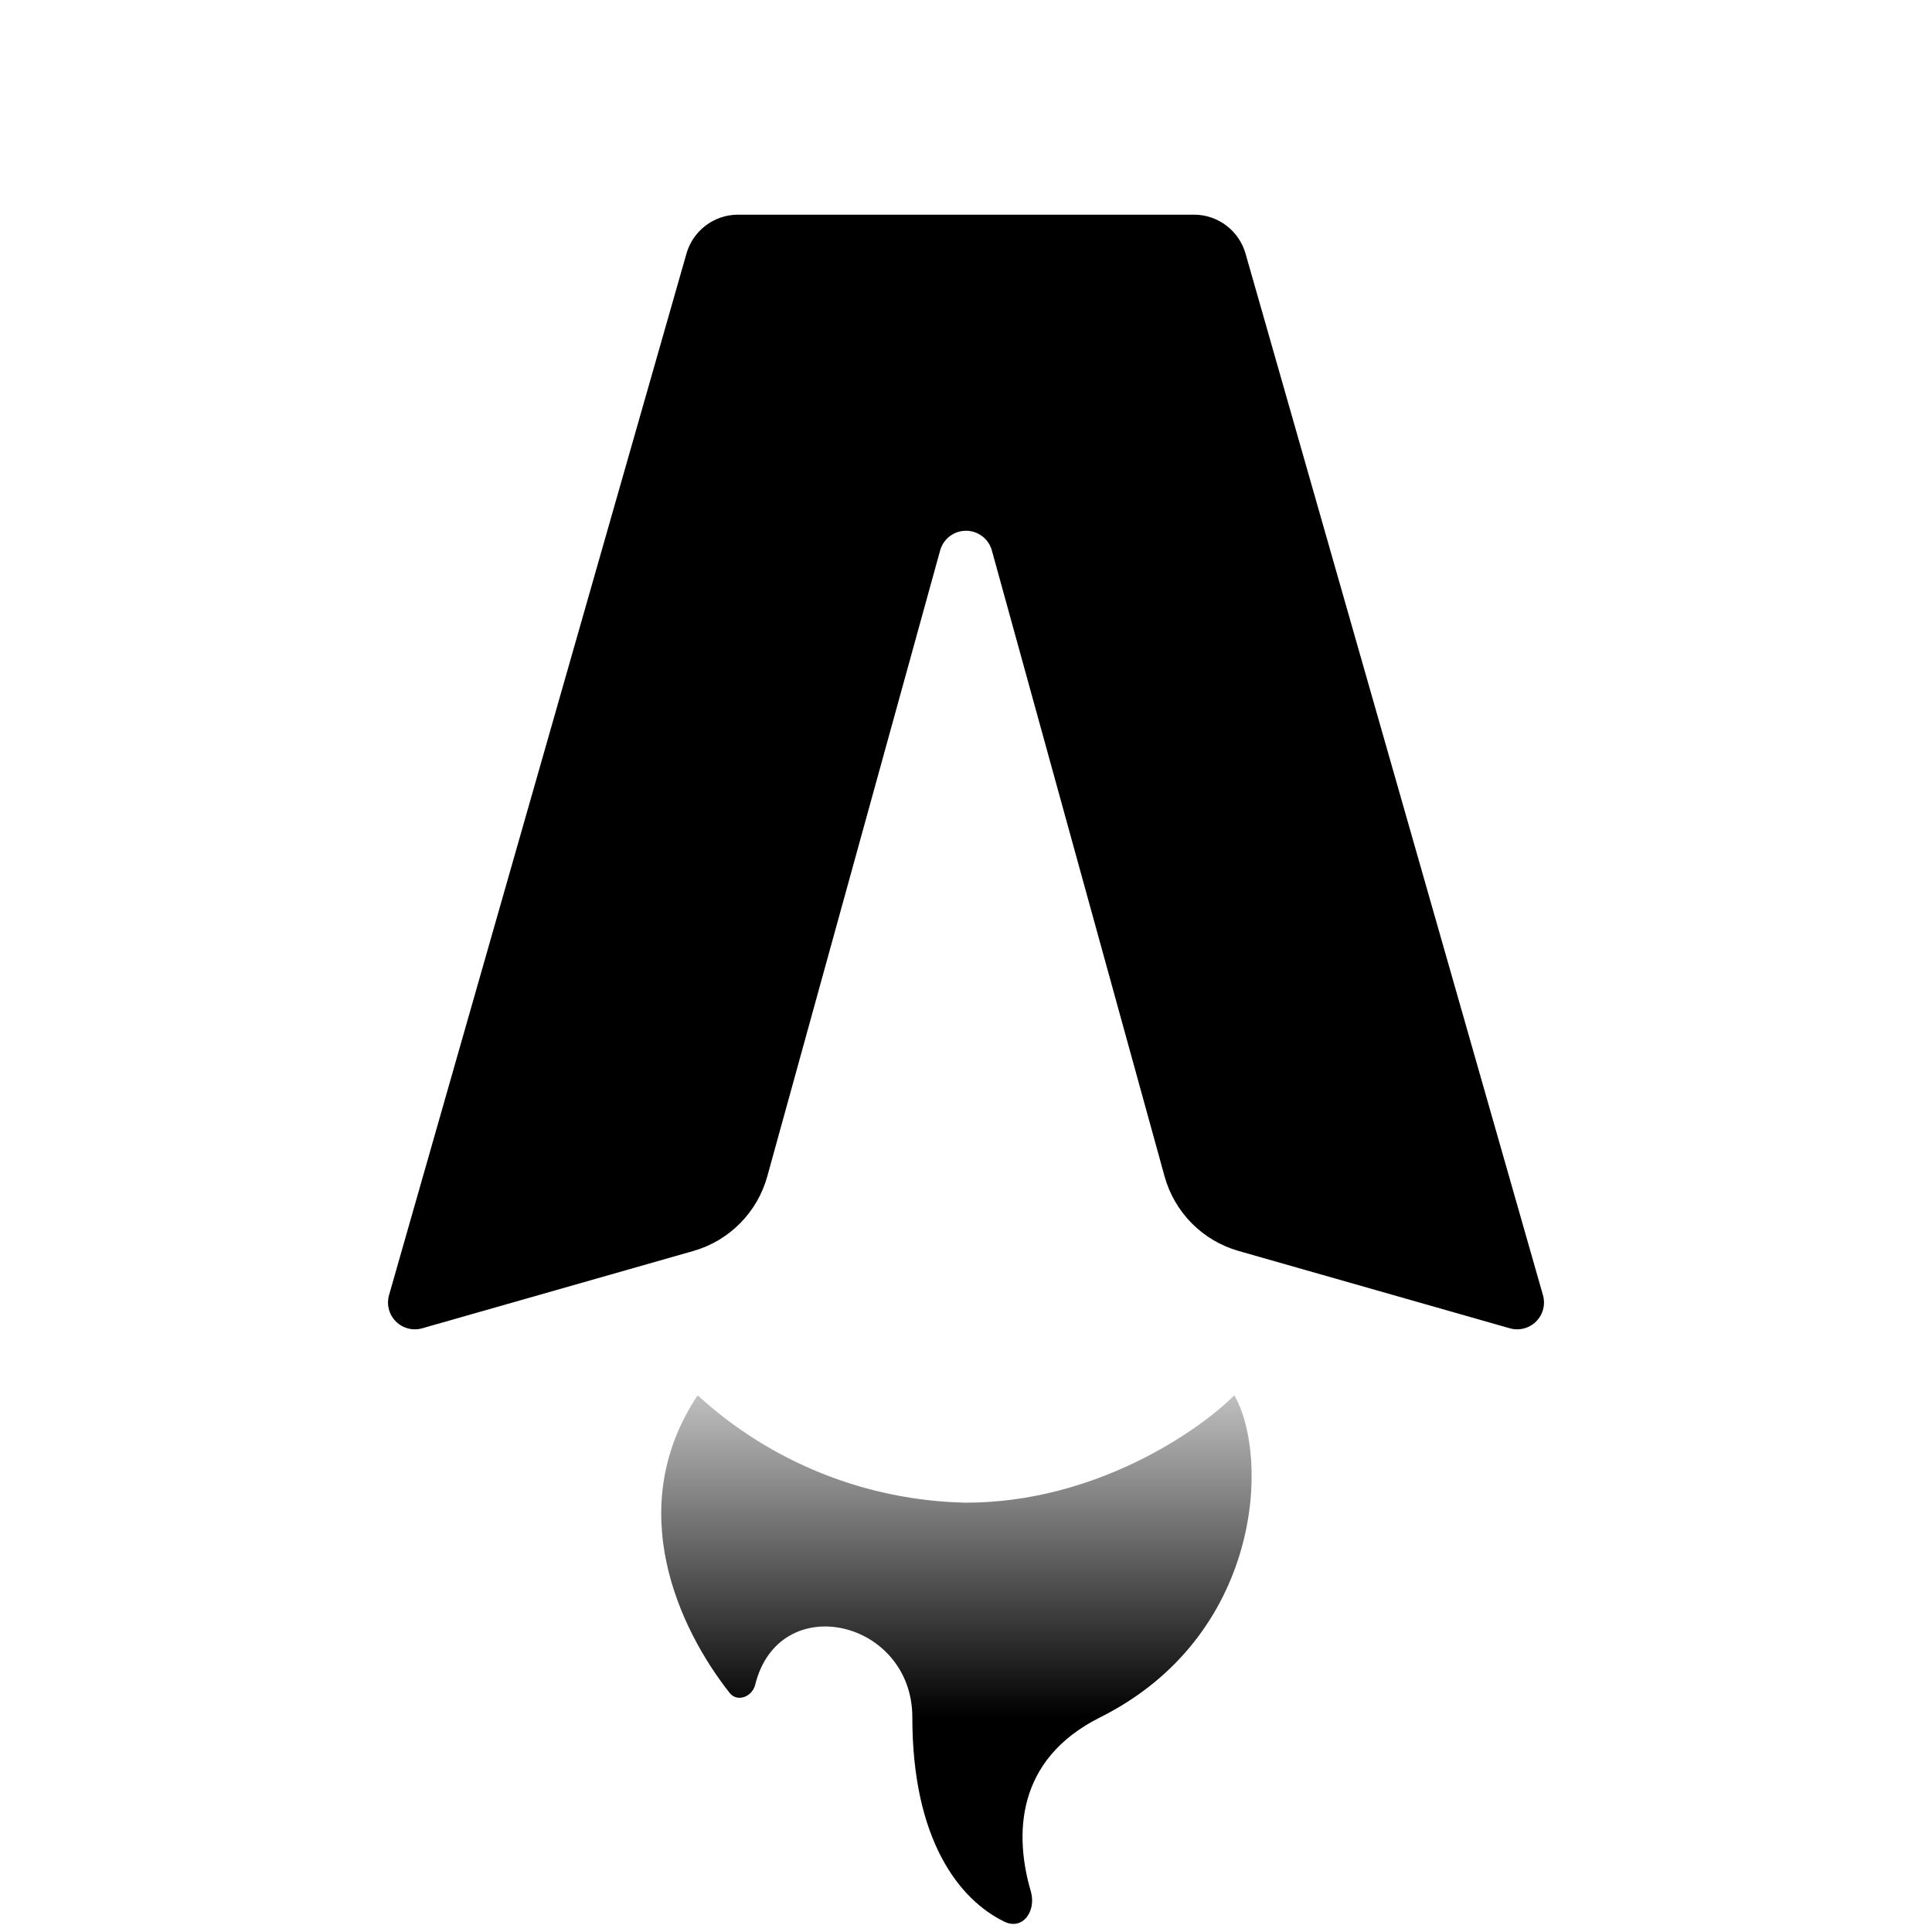
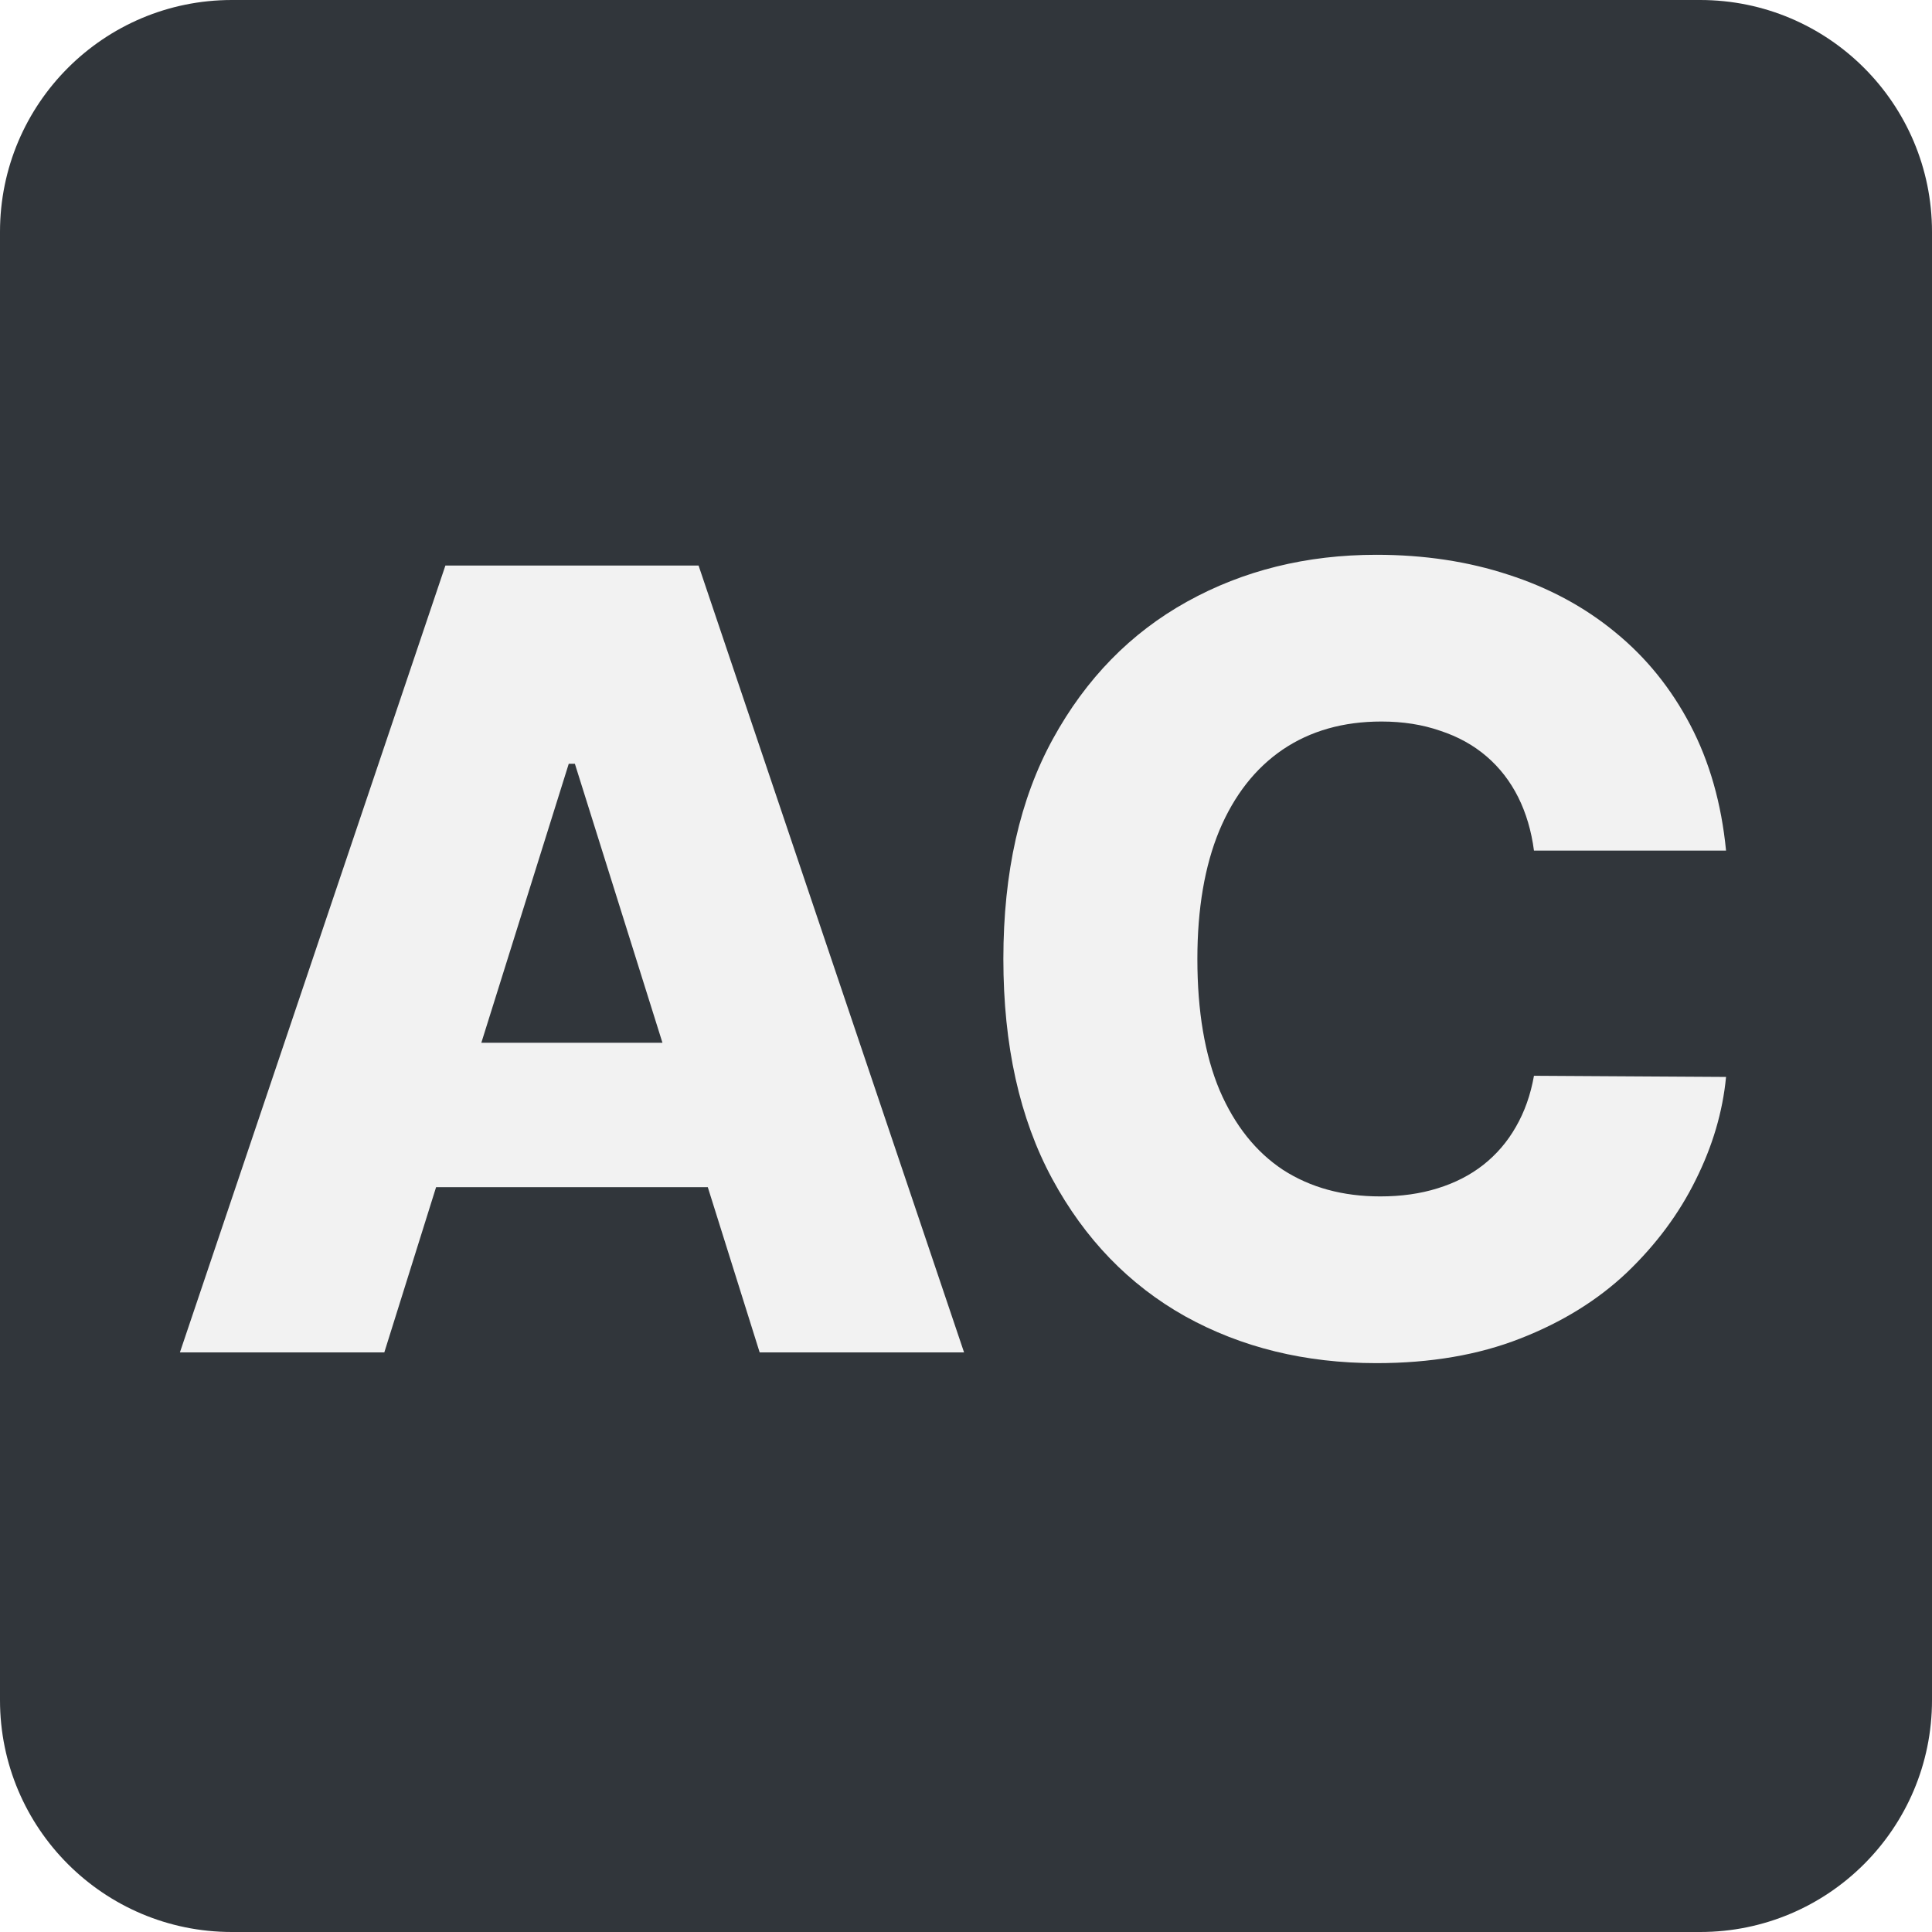
- <svg xmlns="http://www.w3.org/2000/svg" fill="none" viewBox="0 0 36 36">
-   <path fill="#000" d="M22.25 4h-8.5a1 1 0 0 0-.96.73l-5.54 19.4a.5.5 0 0 0 .62.62l5.05-1.44a2 2 0 0 0 1.38-1.4l3.22-11.66a.5.5 0 0 1 .96 0l3.22 11.67a2 2 0 0 0 1.38 1.39l5.05 1.44a.5.5 0 0 0 .62-.62l-5.54-19.4a1 1 0 0 0-.96-.73Z" />
-   <path fill="url(#gradient)" d="M18 28a7.63 7.63 0 0 1-5-2c-1.4 2.1-.35 4.35.6 5.55.14.17.41.07.47-.15.44-1.8 2.93-1.22 2.93.6 0 2.28.87 3.4 1.72 3.81.34.16.59-.2.49-.56-.31-1.05-.29-2.46 1.29-3.25 3-1.5 3.17-4.83 2.5-6-.67.67-2.6 2-5 2Z" />
-   <defs>
-     <linearGradient id="gradient" x1="16" x2="16" y1="32" y2="24" gradientUnits="userSpaceOnUse">
-       <stop stop-color="#000" />
-       <stop offset="1" stop-color="#000" stop-opacity="0" />
-     </linearGradient>
-   </defs>
-   <style>
-     @media (prefers-color-scheme:dark){:root{filter:invert(100%)}}
-   </style>
+ <svg xmlns="http://www.w3.org/2000/svg" width="50" height="50" viewBox="0 0 50 50" fill="none">
+   <rect width="50" height="50" rx="6" fill="#31363B" />
+   <path d="M9.946 35H4.656L11.527 14.636H18.079L24.95 35H19.66L14.878 19.767H14.719L9.946 35ZM9.24 26.986H20.297V30.724H9.24V26.986ZM44.67 22.014H39.699C39.632 21.504 39.496 21.043 39.291 20.632C39.085 20.221 38.814 19.87 38.475 19.578C38.137 19.287 37.736 19.064 37.272 18.912C36.815 18.753 36.308 18.673 35.751 18.673C34.763 18.673 33.912 18.915 33.196 19.399C32.486 19.883 31.939 20.582 31.555 21.497C31.177 22.412 30.988 23.519 30.988 24.818C30.988 26.171 31.18 27.304 31.565 28.219C31.956 29.127 32.503 29.813 33.206 30.277C33.915 30.734 34.753 30.963 35.721 30.963C36.265 30.963 36.759 30.893 37.203 30.754C37.654 30.615 38.048 30.413 38.386 30.148C38.731 29.876 39.012 29.548 39.231 29.163C39.457 28.772 39.612 28.331 39.699 27.841L44.67 27.871C44.584 28.772 44.322 29.66 43.885 30.535C43.454 31.41 42.86 32.209 42.105 32.932C41.349 33.648 40.428 34.218 39.341 34.642C38.26 35.066 37.02 35.278 35.622 35.278C33.779 35.278 32.128 34.874 30.67 34.065C29.218 33.25 28.072 32.063 27.23 30.506C26.388 28.948 25.967 27.052 25.967 24.818C25.967 22.578 26.395 20.678 27.25 19.121C28.105 17.563 29.262 16.38 30.72 15.571C32.178 14.762 33.812 14.358 35.622 14.358C36.855 14.358 37.995 14.53 39.042 14.875C40.09 15.213 41.011 15.71 41.806 16.366C42.602 17.016 43.248 17.815 43.745 18.763C44.242 19.711 44.551 20.794 44.67 22.014Z" fill="#F2F2F2" />
</svg>
